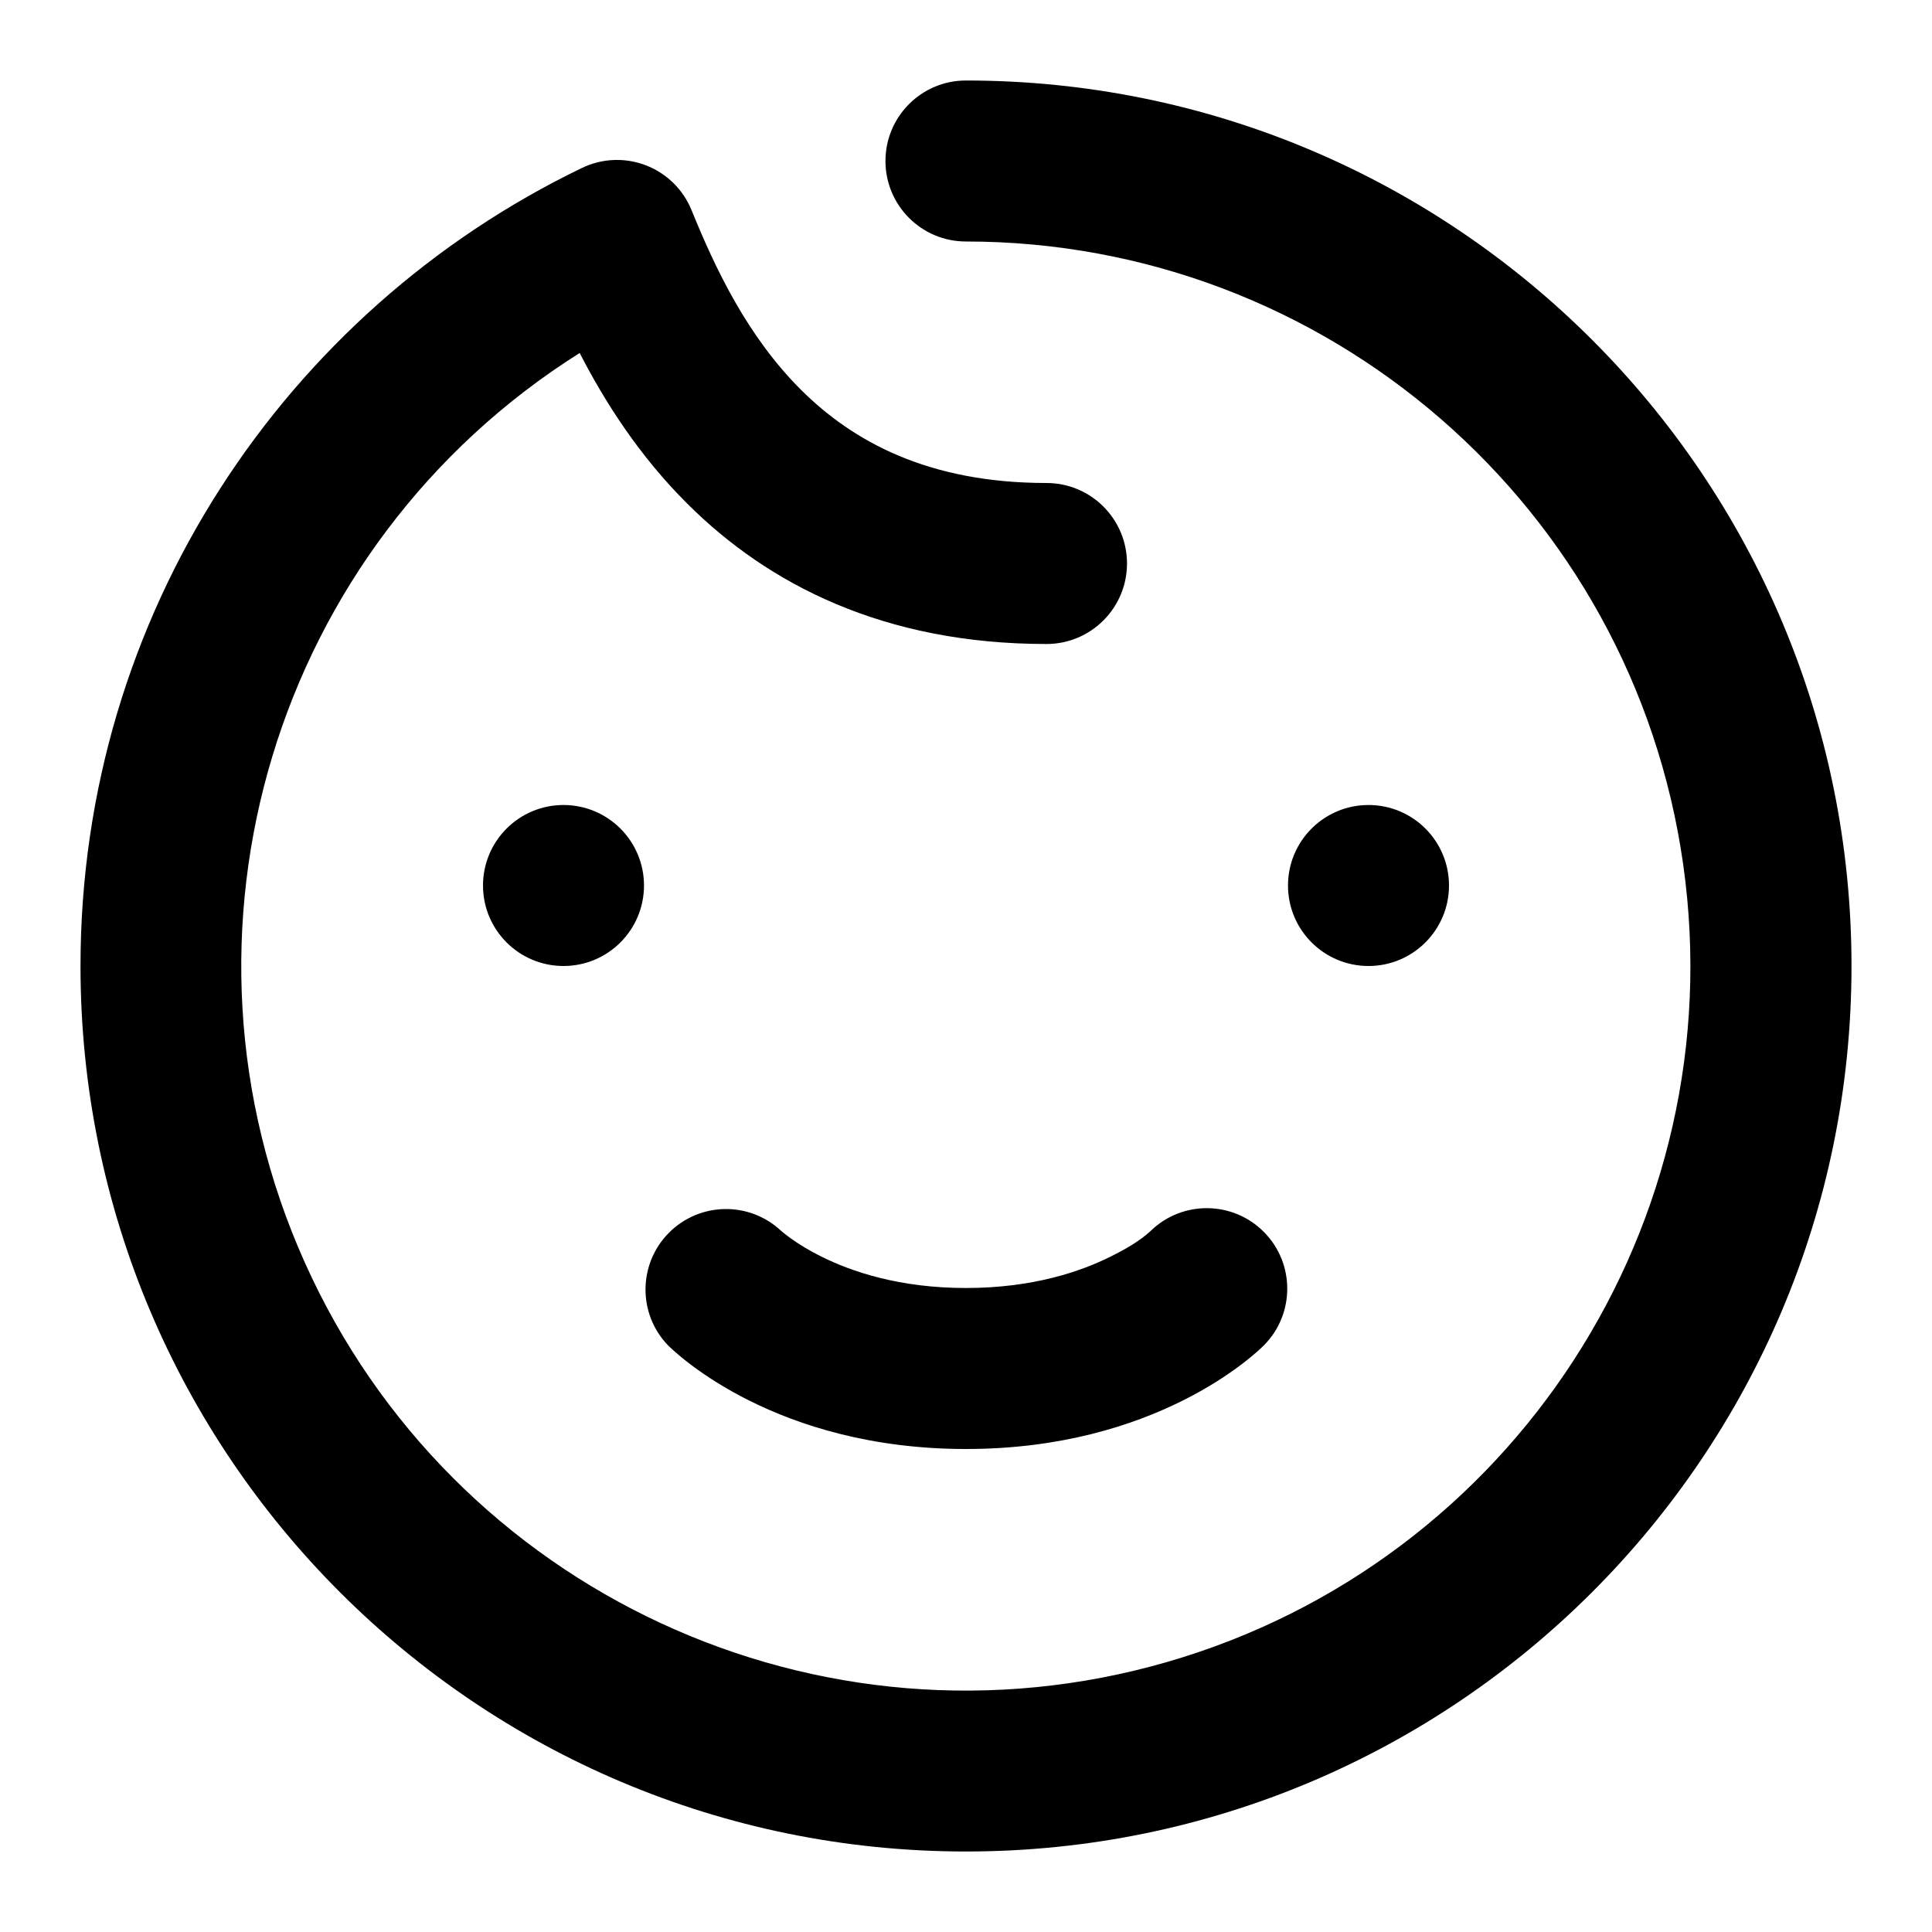
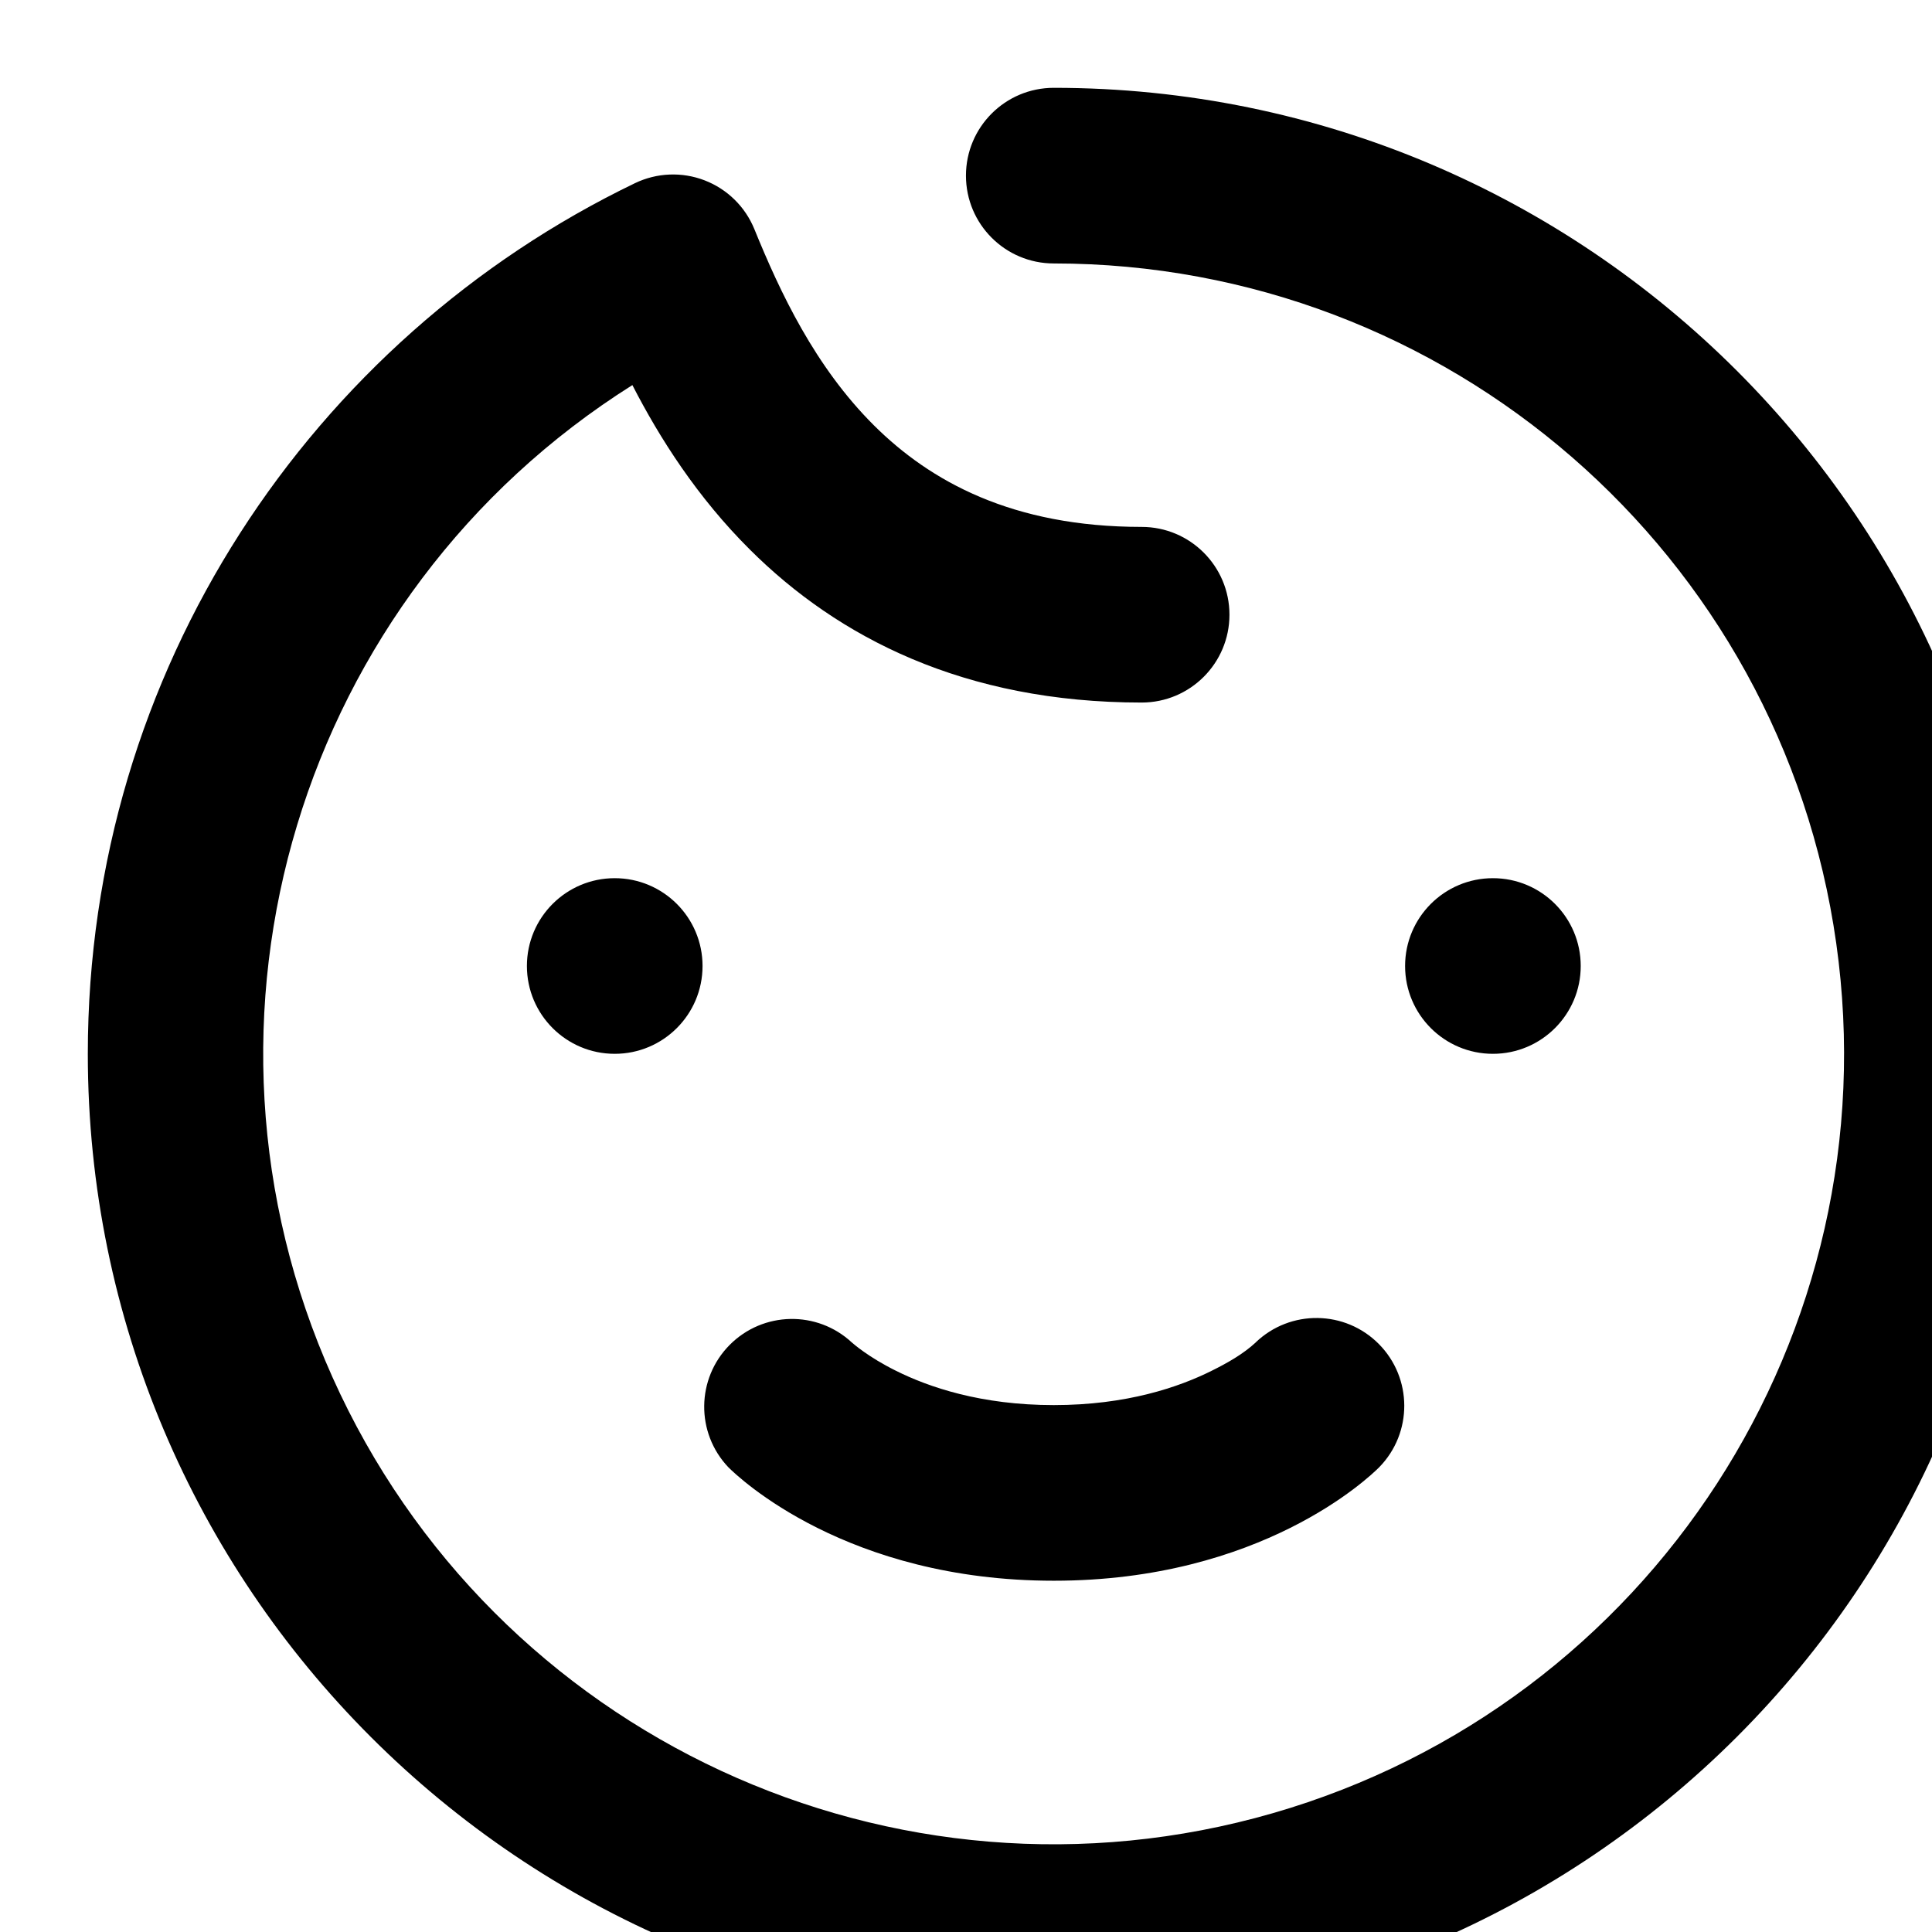
- <svg xmlns="http://www.w3.org/2000/svg" width="24" height="24" class="ny8_30">
+ <svg xmlns="http://www.w3.org/2000/svg">
  <path fill="currentColor" d="M12 1c6.075 0 11 4.925 11 11s-4.925 11-11 11S1 18.075 1 12c0-4.367 2.546-8.138 6.23-9.914a1 1 0 0 1 1.36.523c.293.72.69 1.566 1.362 2.235C10.592 5.48 11.525 6 13 6a1 1 0 1 1 0 2c-2.024 0-3.458-.743-4.459-1.74-.6-.596-1.028-1.268-1.34-1.875A9 9 0 1 0 12 3a1 1 0 1 1-.001-2m2.3 14.286a1 1 0 0 1 1.407 1.421C15.587 16.827 14.357 18 12 18s-3.587-1.173-3.707-1.293a1 1 0 0 1 1.407-1.42c.018.015.186.165.5.321.376.188.971.392 1.8.392s1.424-.204 1.8-.392c.175-.087.355-.188.5-.322M7 10a1 1 0 1 1 0 2 1 1 0 0 1 0-2m10 0a1 1 0 1 1 0 2 1 1 0 0 1 0-2" />
</svg>
